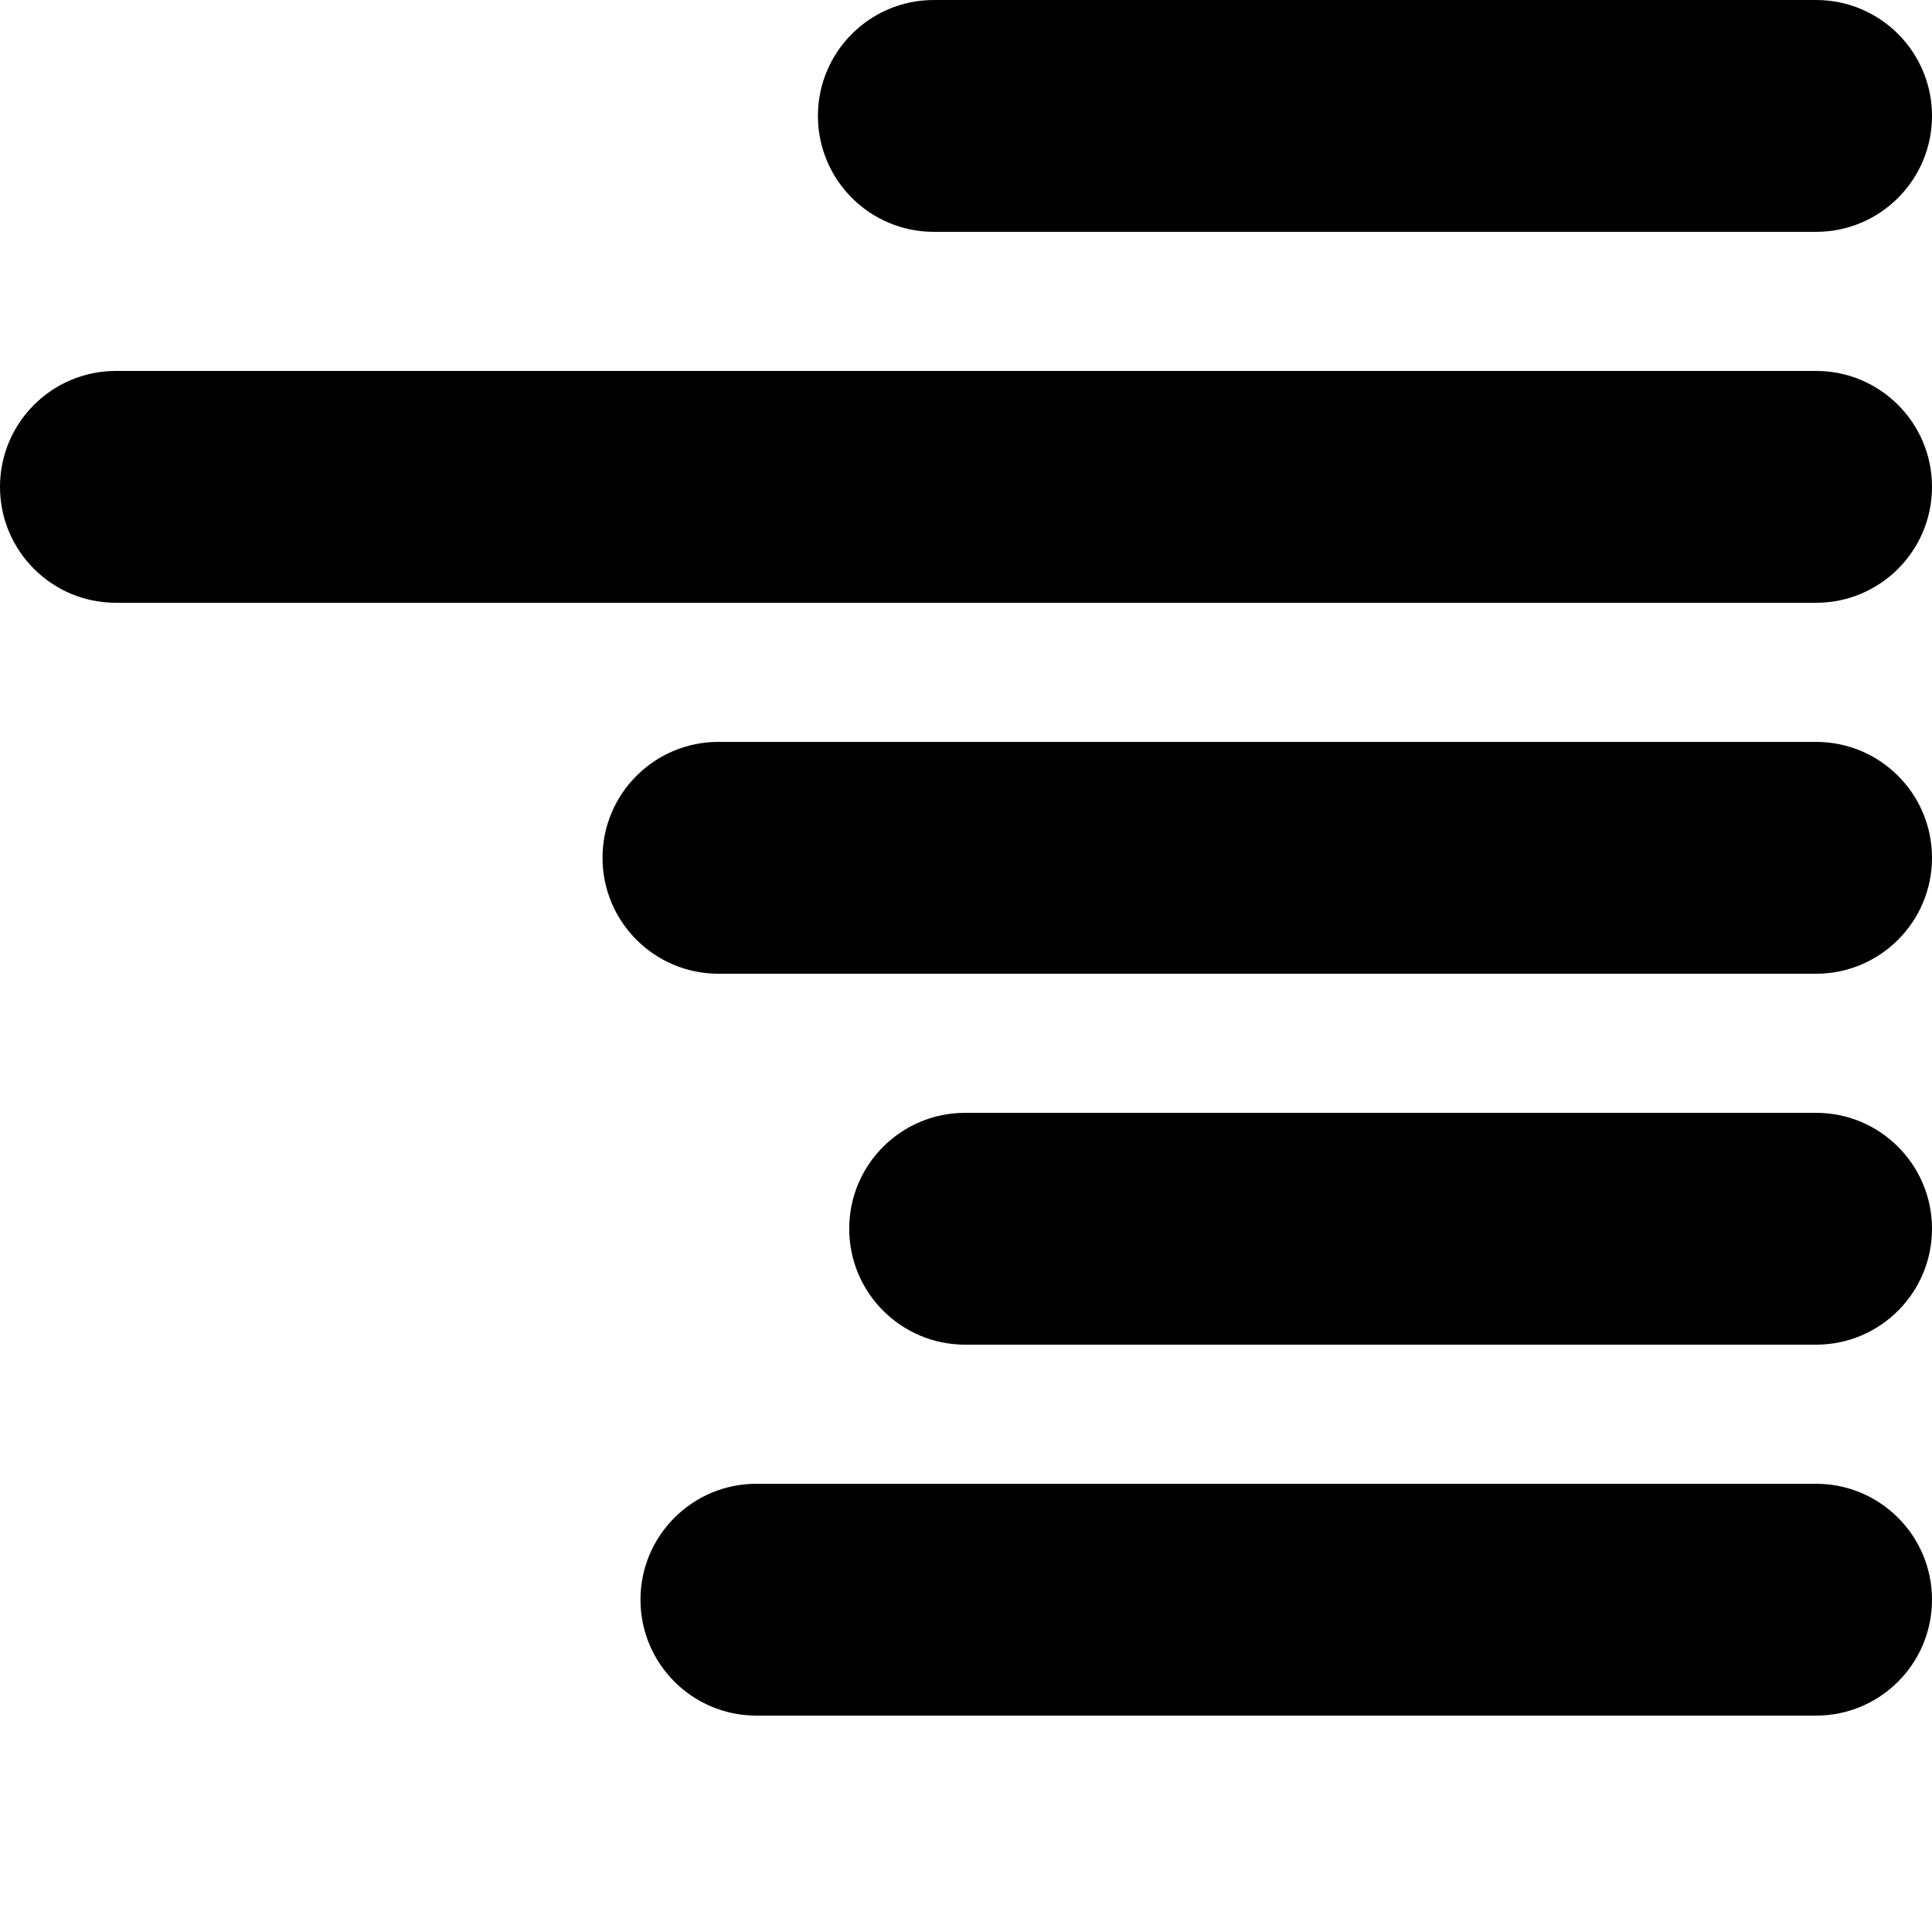
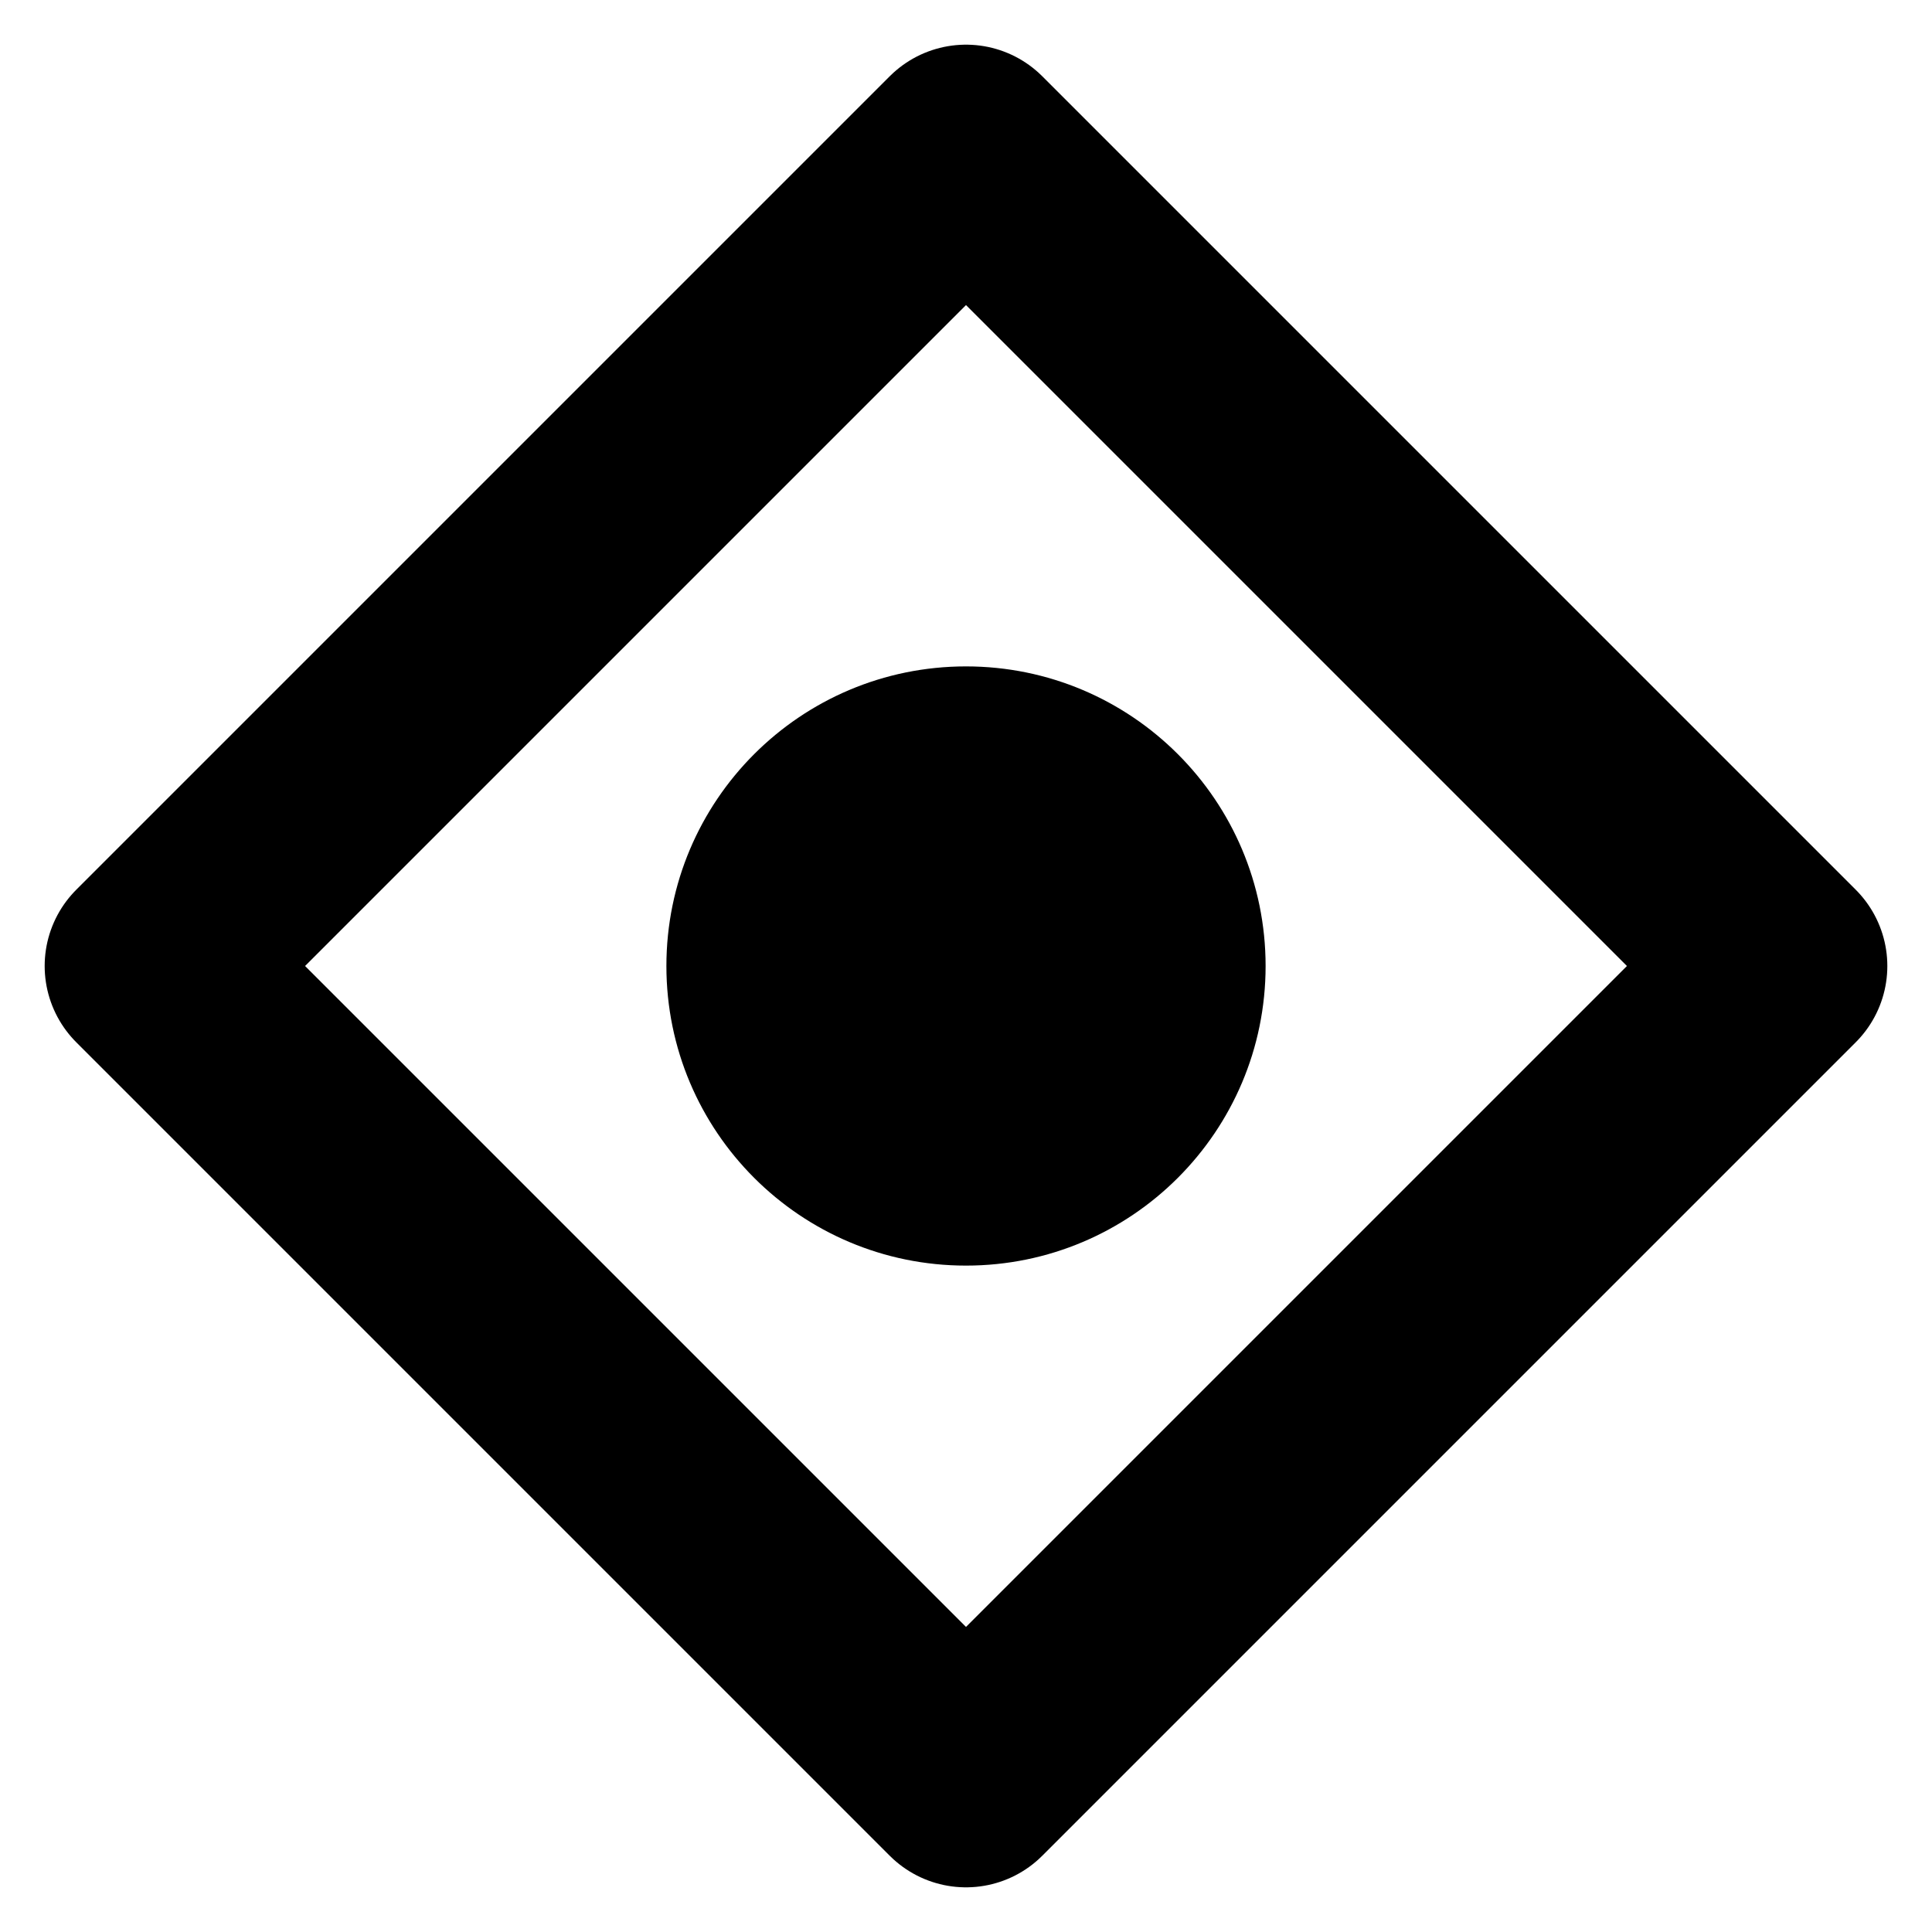
<svg xmlns="http://www.w3.org/2000/svg" viewBox="0 0 96 96" fill="#000">
-   <rect x="40.642" y="0" width="55.358" height="11.52" rx="5.76" />
-   <rect x="0" y="18.432" width="96" height="11.52" rx="5.76" />
-   <rect x="29.939" y="36.864" width="66.061" height="11.52" rx="5.76" />
-   <rect x="42.197" y="55.296" width="53.803" height="11.52" rx="5.76" />
-   <rect x="31.825" y="73.728" width="64.175" height="11.52" rx="5.76" />
+   <polygon points="48,7.579 88.421,48 48,88.421 7.579,48" fill="none" stroke="#000" stroke-width="10.719" stroke-linejoin="round" />
+   <circle cx="48" cy="48" r="14.887" />
</svg>
